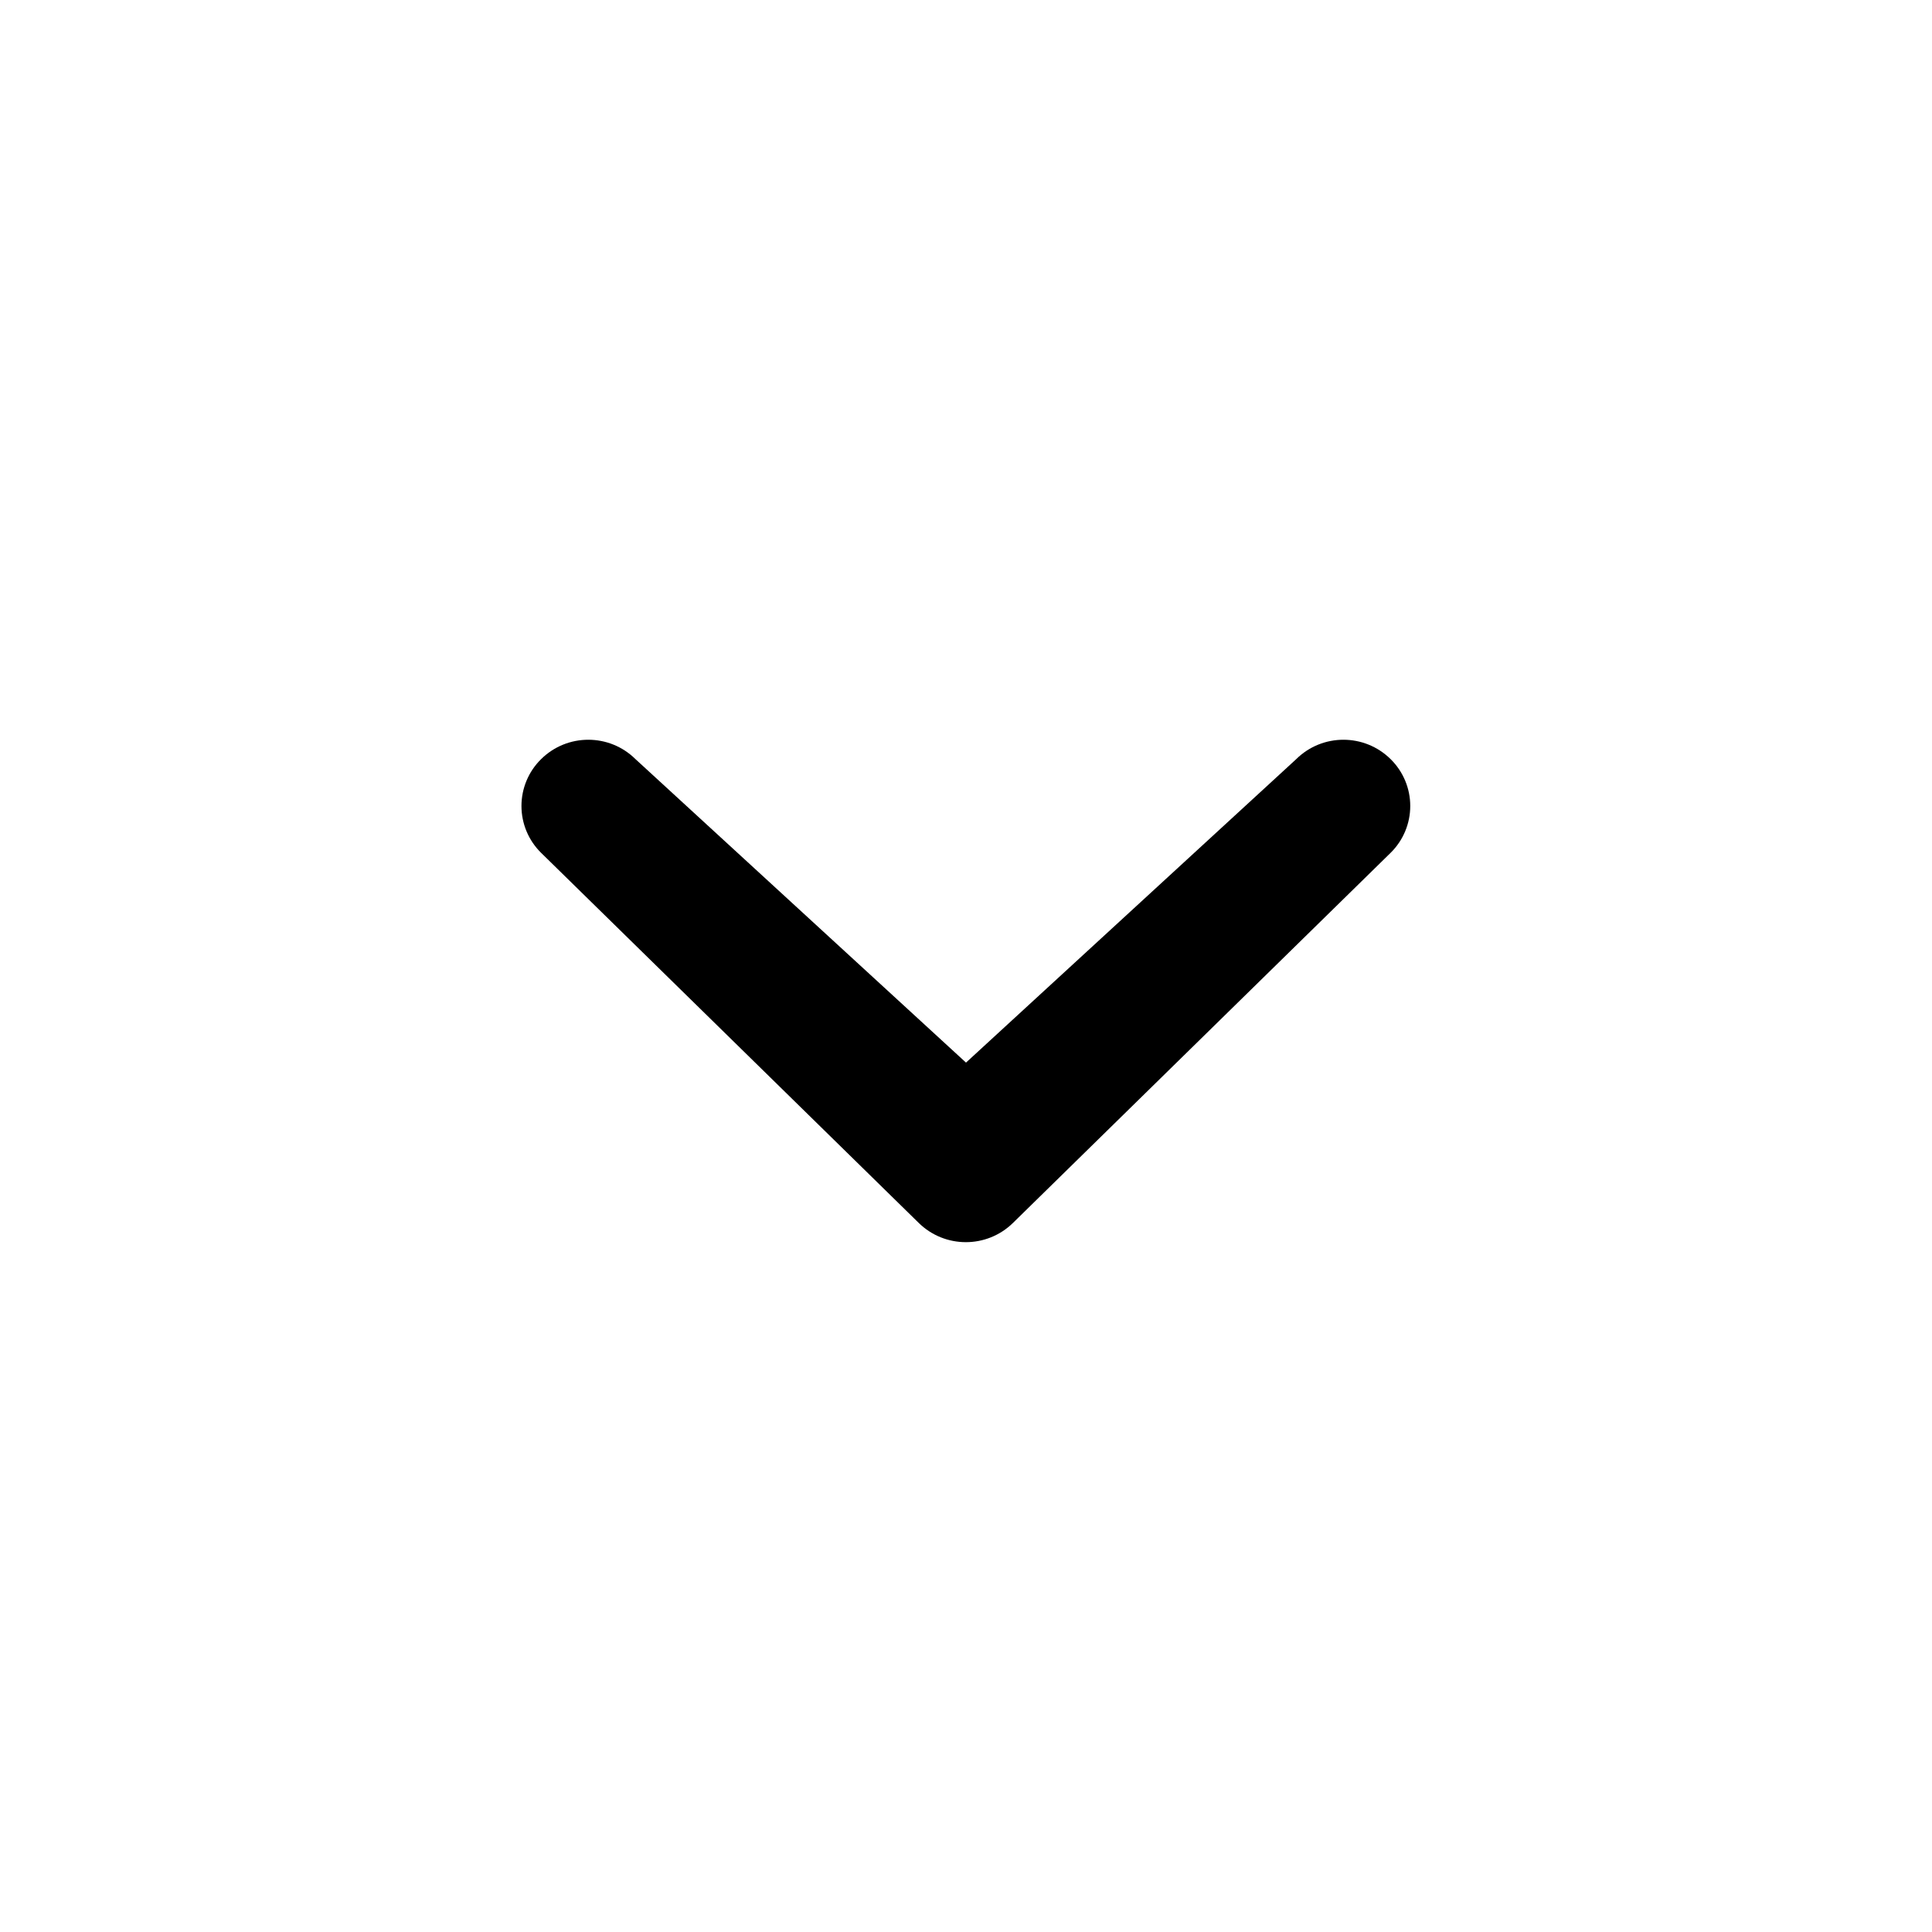
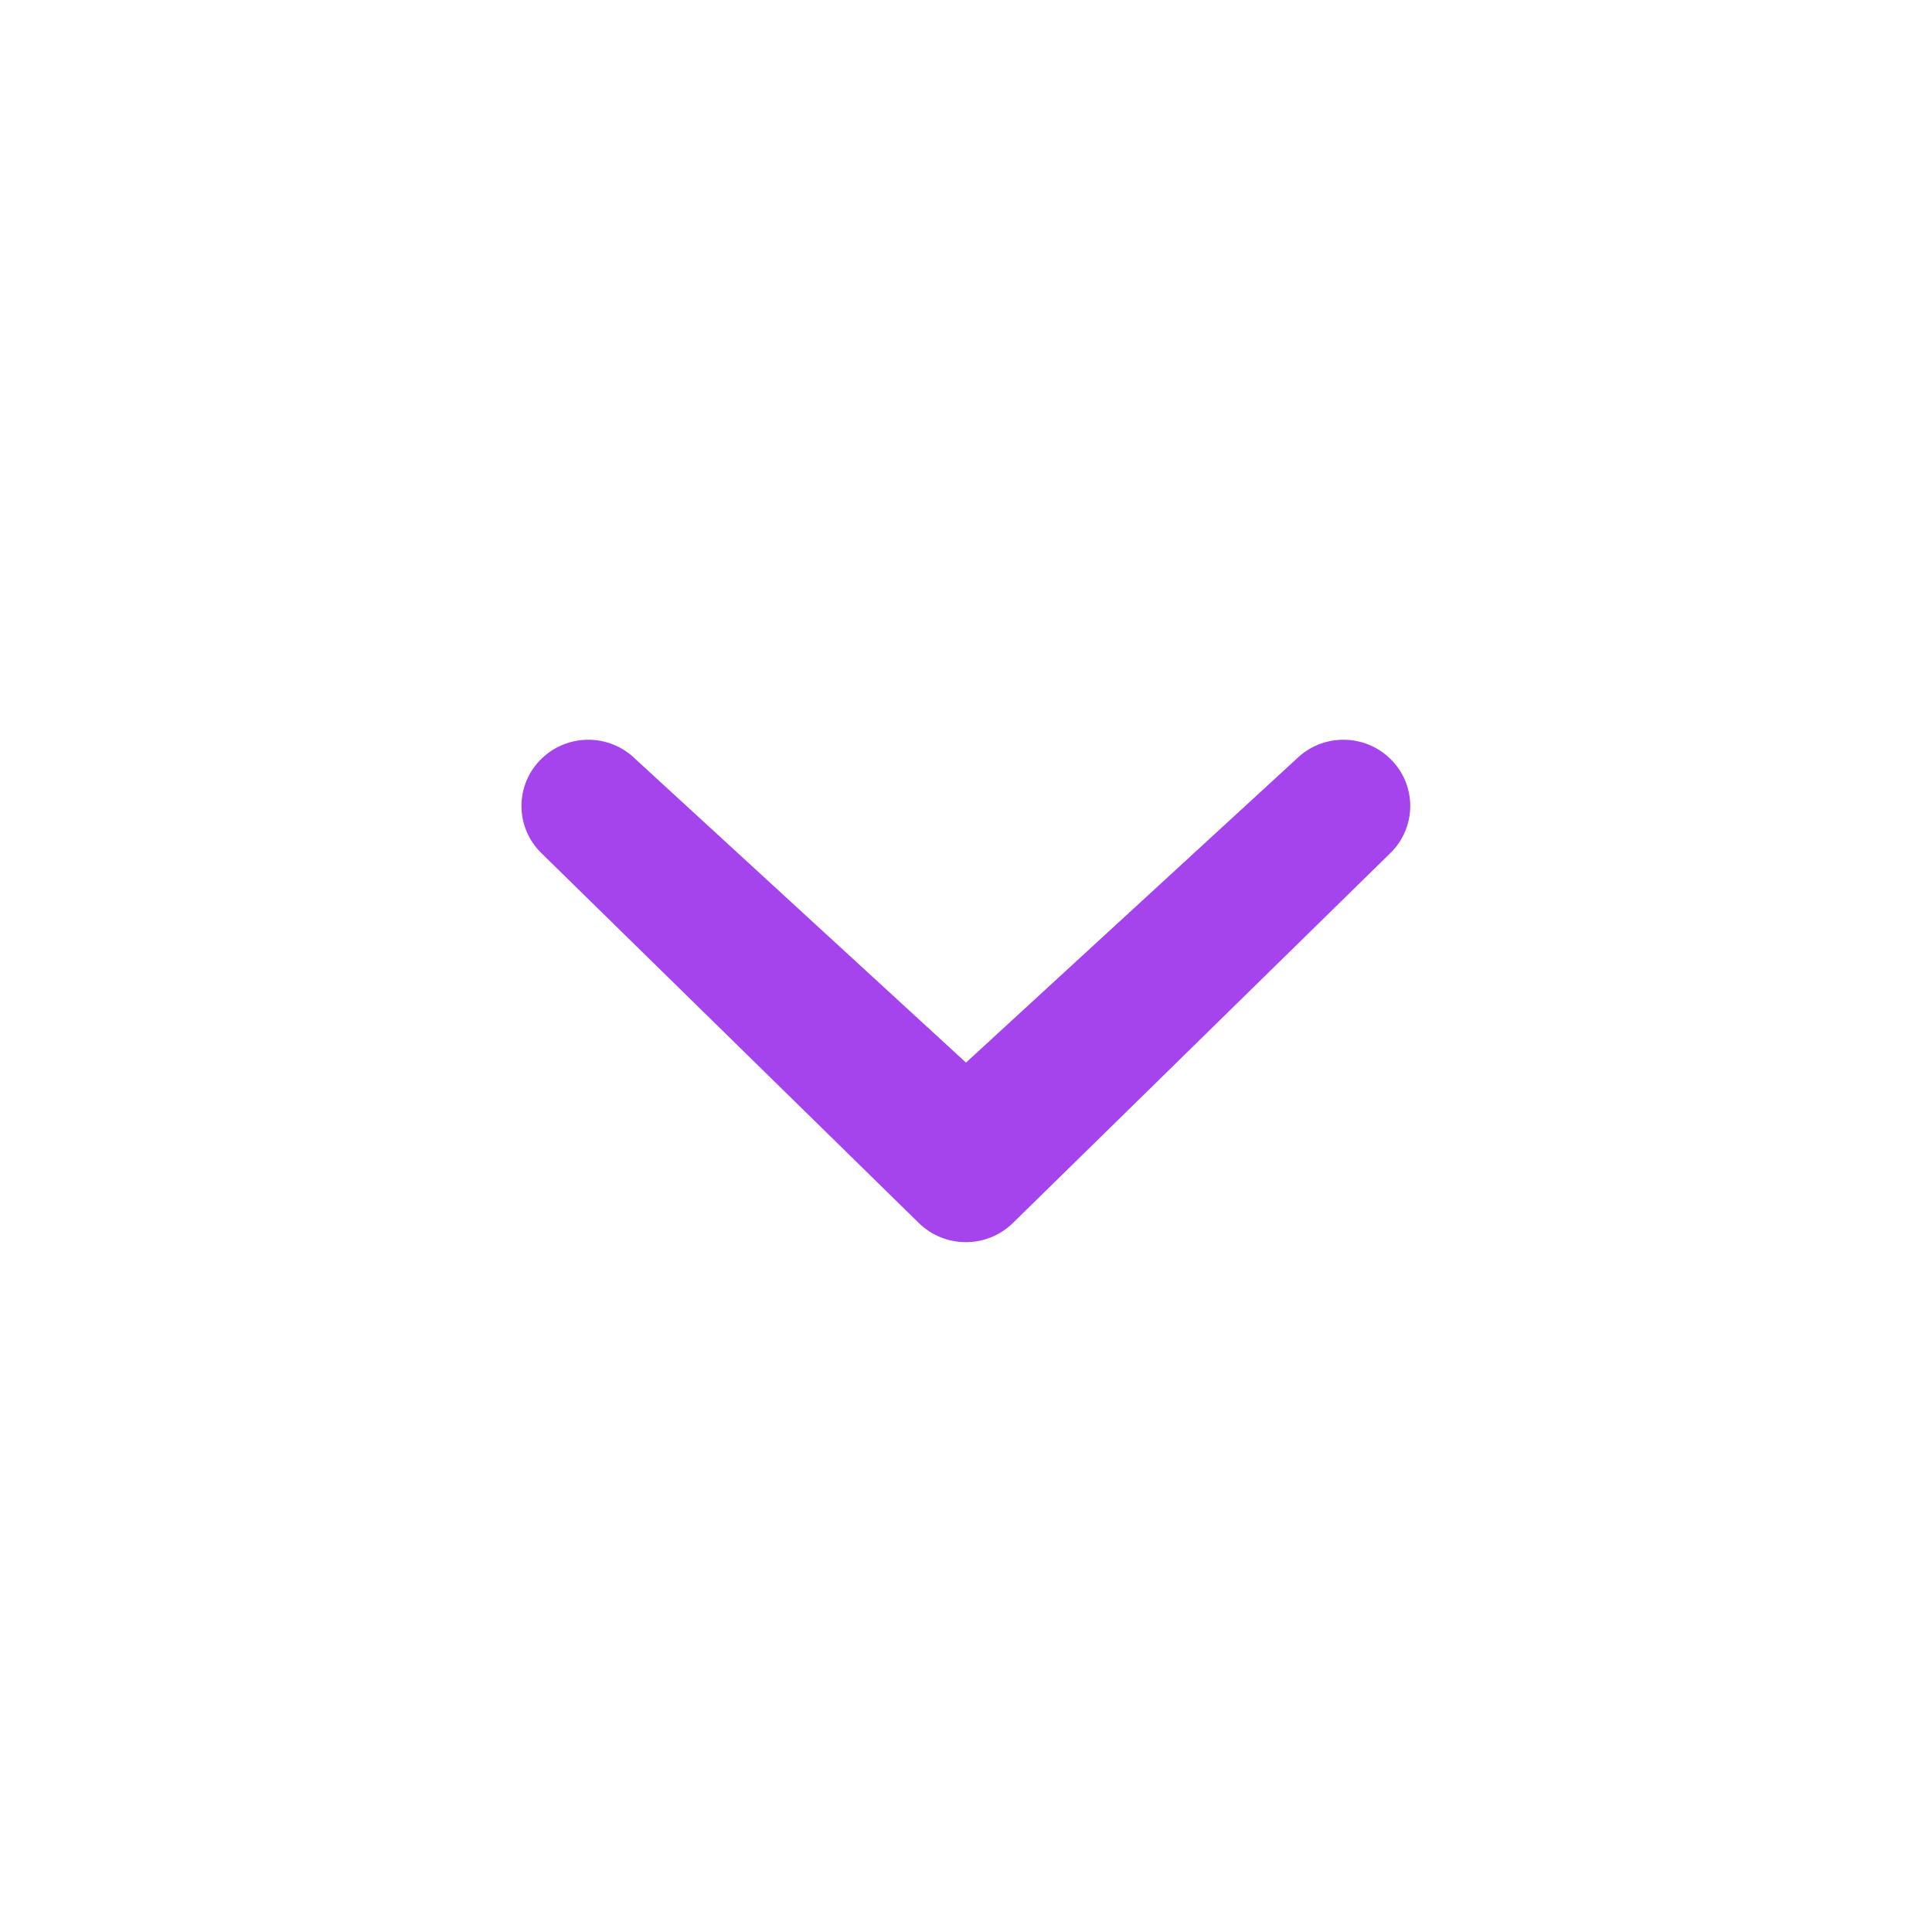
- <svg xmlns="http://www.w3.org/2000/svg" viewBox="0 0 20 20" id="chevron" class="">
+ <svg xmlns="http://www.w3.org/2000/svg" fill="#A544ED" viewBox="0 0 20 20" id="chevron">
  <path d="M13.418 7.859a.695.695 0 0 1 .978 0 .68.68 0 0 1 0 .969l-3.908 3.83a.697.697 0 0 1-.979 0l-3.908-3.83a.68.68 0 0 1 0-.969.695.695 0 0 1 .978 0L10 11l3.418-3.141z" />
</svg>
